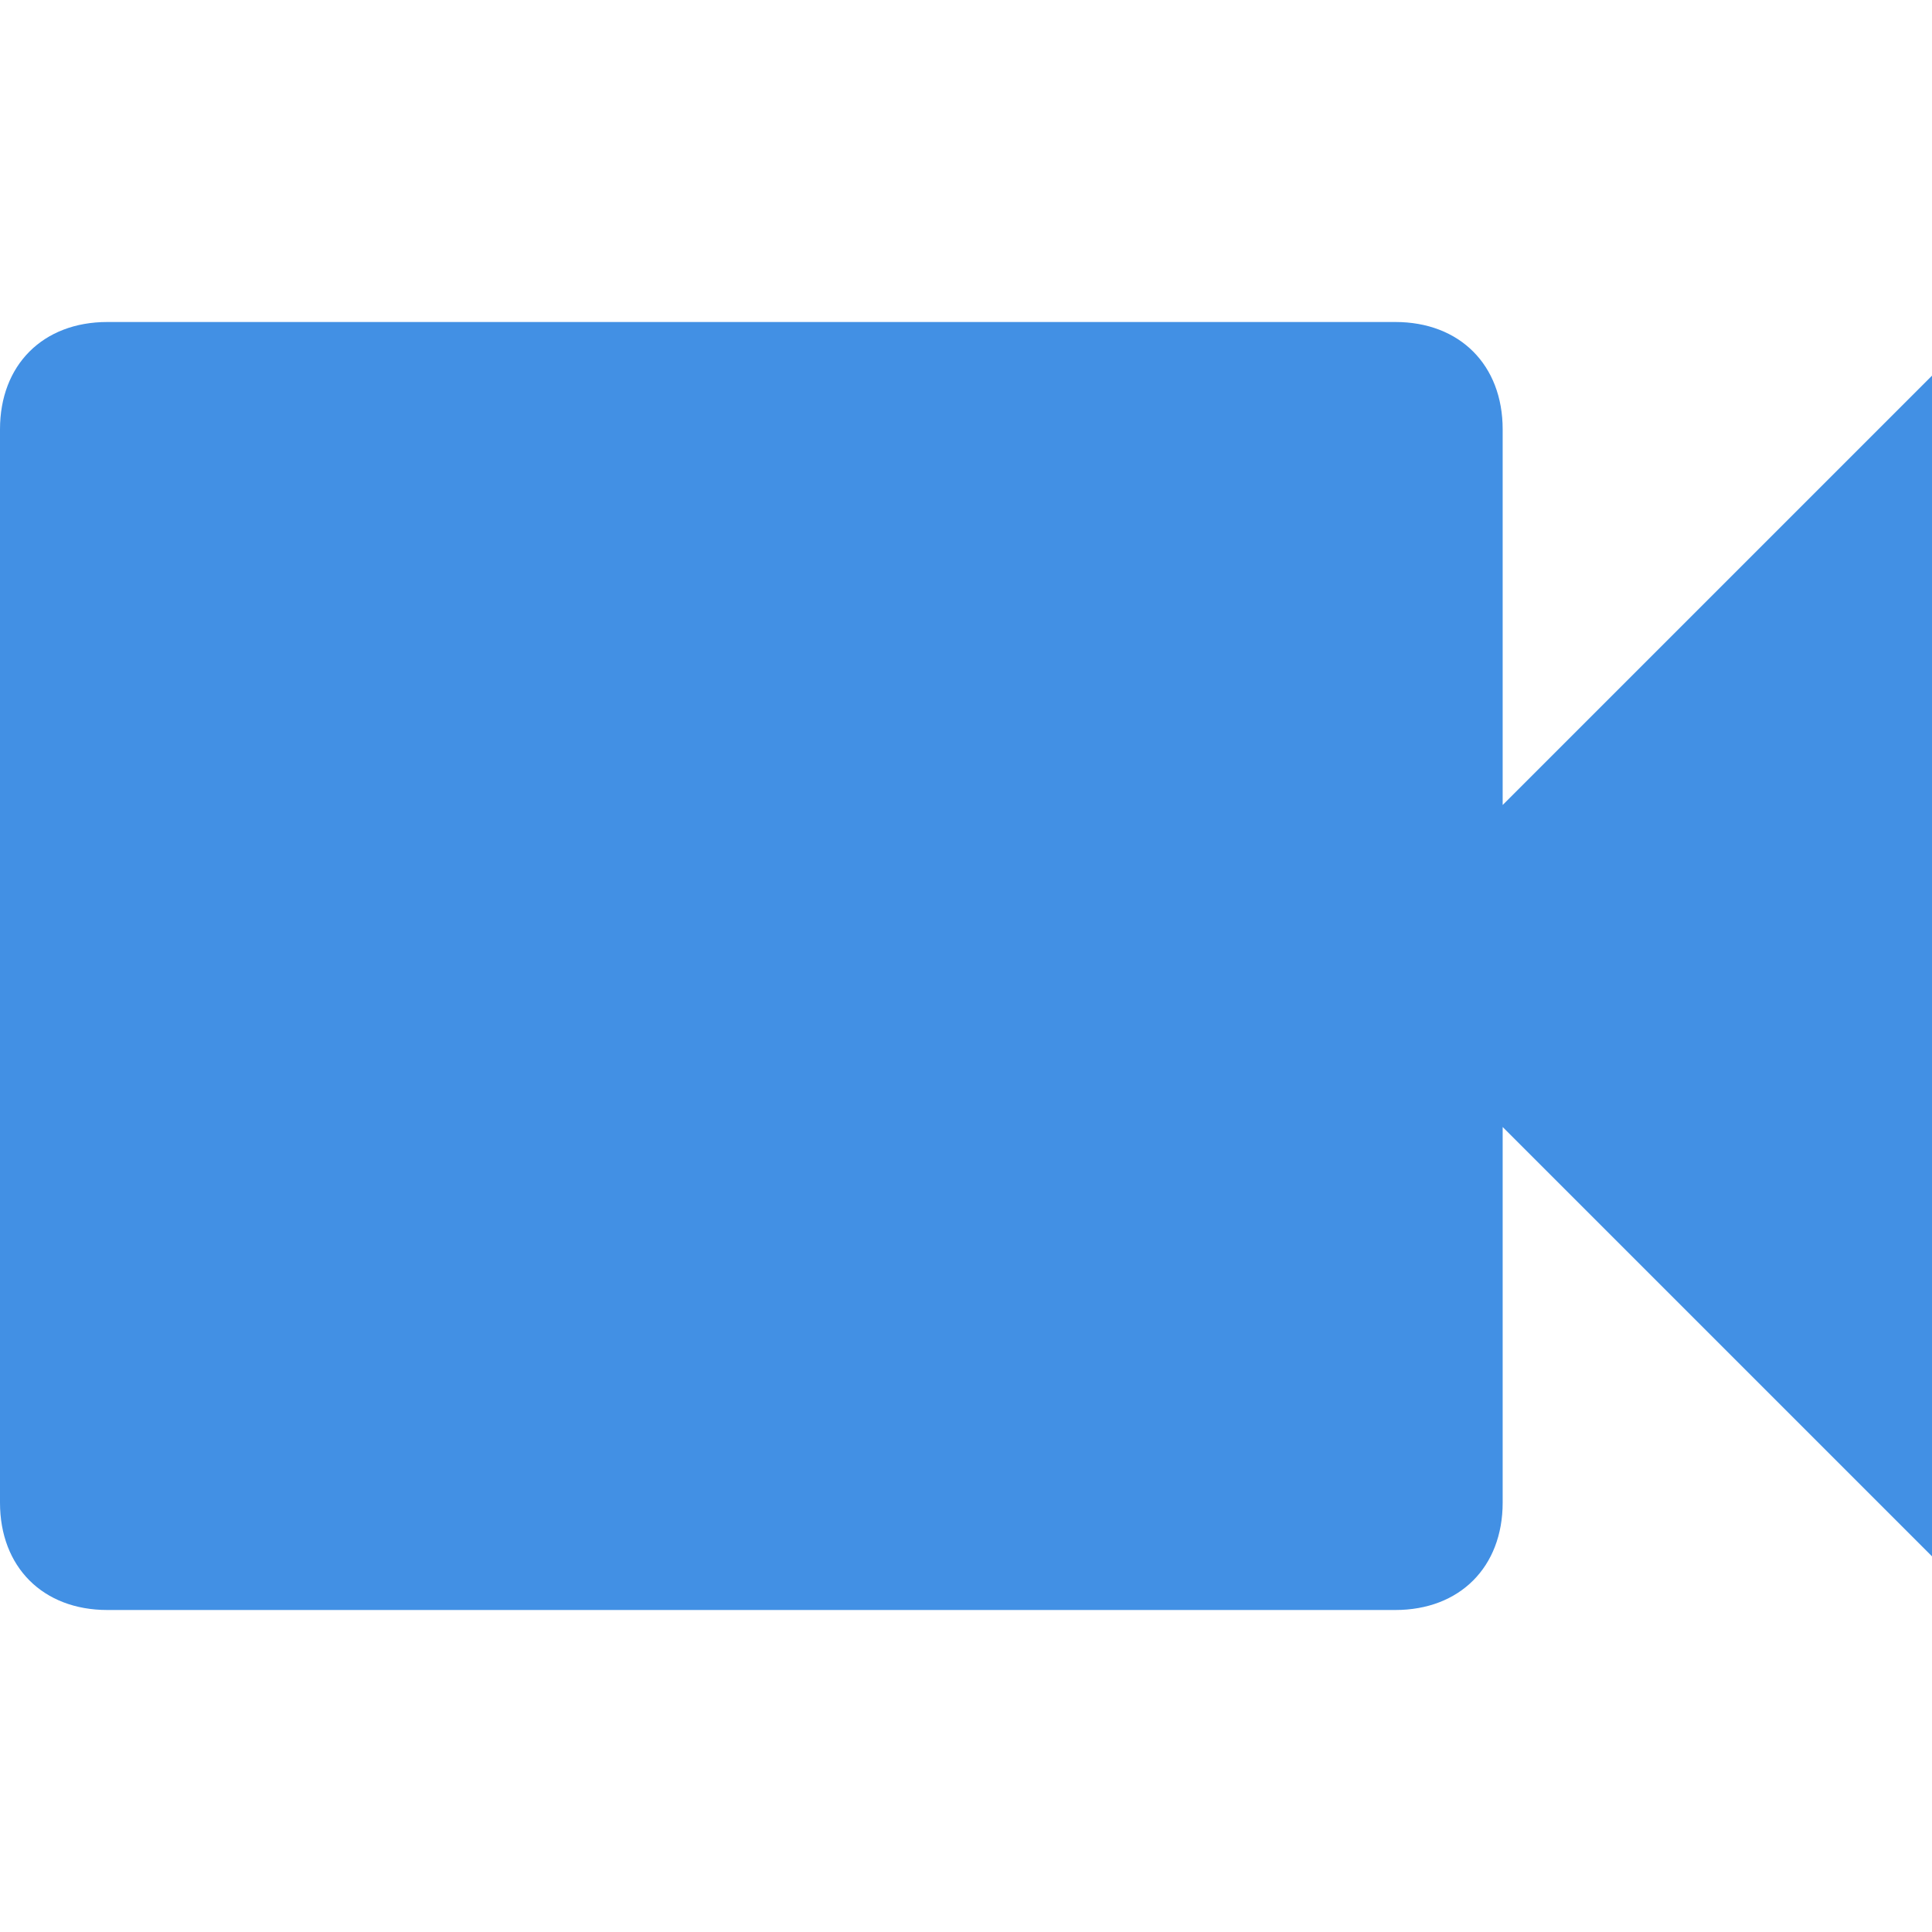
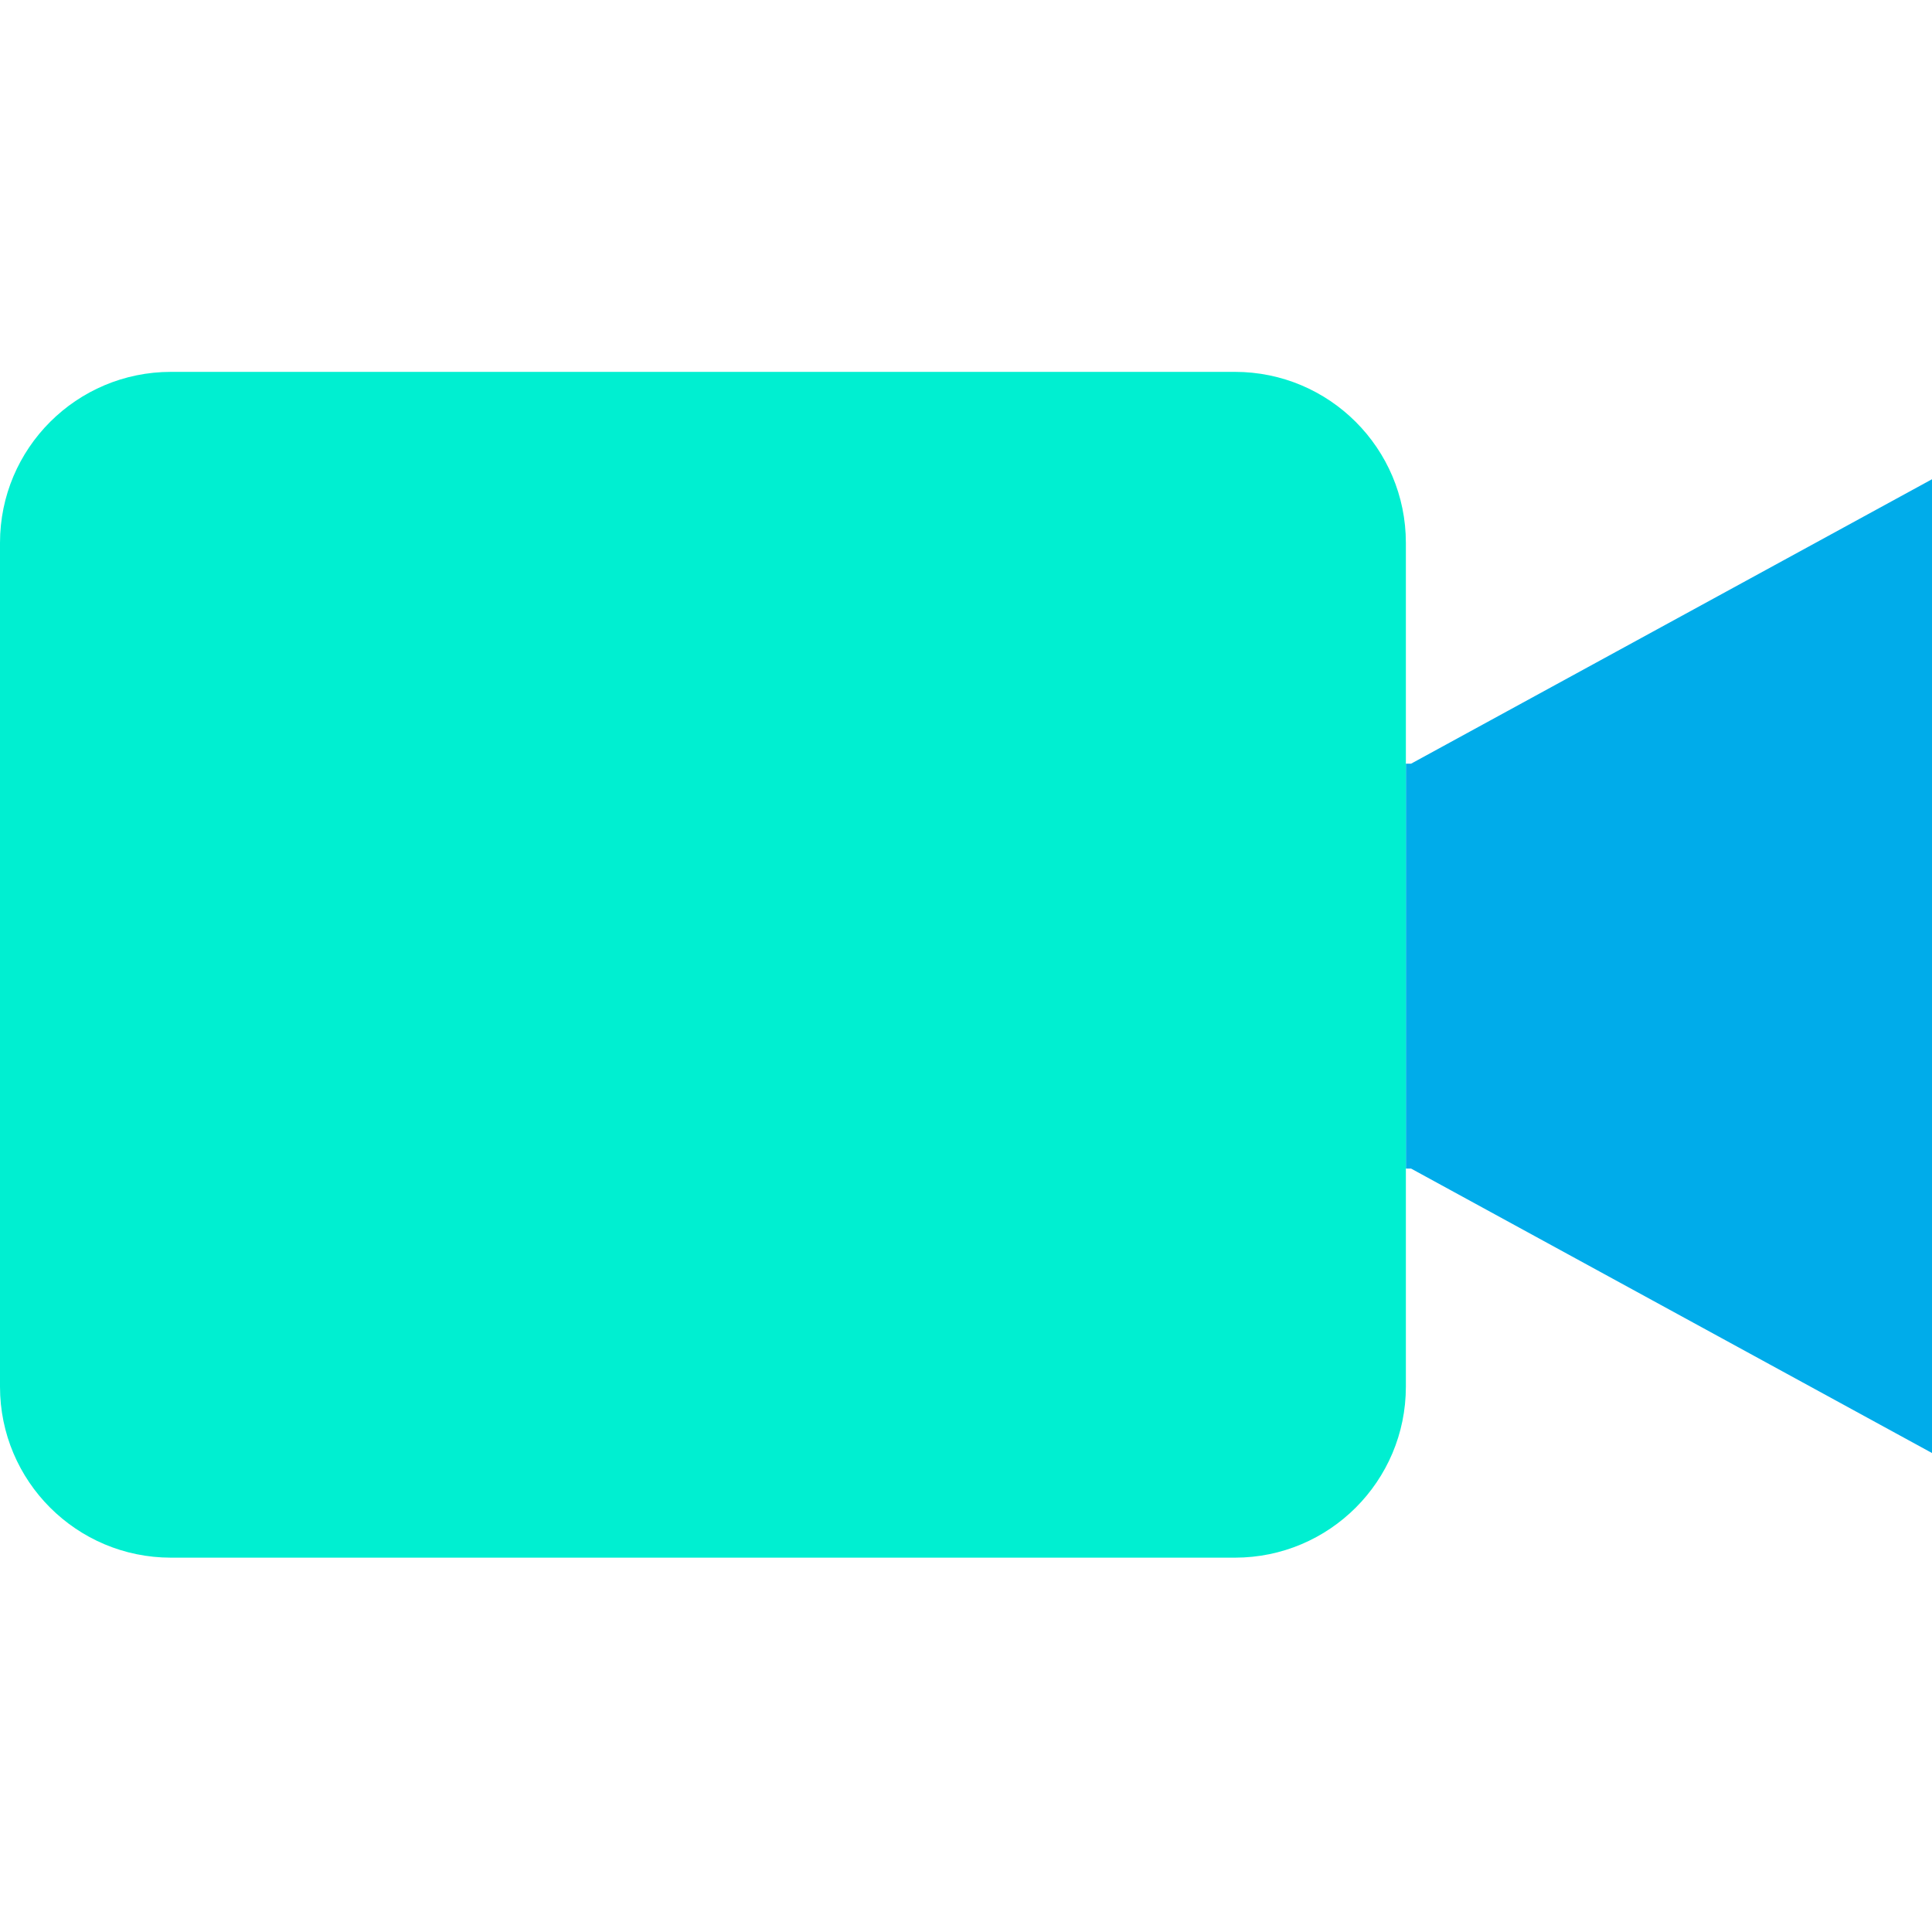
- <svg xmlns="http://www.w3.org/2000/svg" fill="#4290E4" version="1.1" id="Capa_1" x="0px" y="0px" width="459px" height="459px" viewBox="0 0 459 459" style="enable-background:new 0 0 459 459;" xml:space="preserve">
-   <g>
-     <g id="videocam">
-       <path d="M357,191.25V102c0-15.3-10.2-25.5-25.5-25.5h-306C10.2,76.5,0,86.7,0,102v255c0,15.3,10.2,25.5,25.5,25.5h306    c15.3,0,25.5-10.2,25.5-25.5v-89.25l102,102V89.25L357,191.25z" />
-     </g>
-   </g>
-   <g>
- </g>
-   <g>
- </g>
-   <g>
- </g>
-   <g>
- </g>
-   <g>
- </g>
-   <g>
- </g>
-   <g>
- </g>
-   <g>
- </g>
-   <g>
- </g>
-   <g>
- </g>
-   <g>
- </g>
-   <g>
- </g>
-   <g>
- </g>
-   <g>
- </g>
-   <g>
- </g>
+ <svg xmlns="http://www.w3.org/2000/svg" height="452pt" viewBox="0 -87 452 452" width="452pt">
+   <path d="m452 25.121v227.82l-121.879-66.551h-1.211v-94.719h1.211zm0 0" fill="#00acea" />
+   <path d="m328.91 186.391v51.031c0 22.09-17.91 40-40 40h-248.91c-22.09 0-40-17.91-40-40v-197.422c0-22.09 17.91-40 40-40h248.91c22.09 0 40 17.91 40 40zm0 0" fill="#00efd1" />
</svg>
